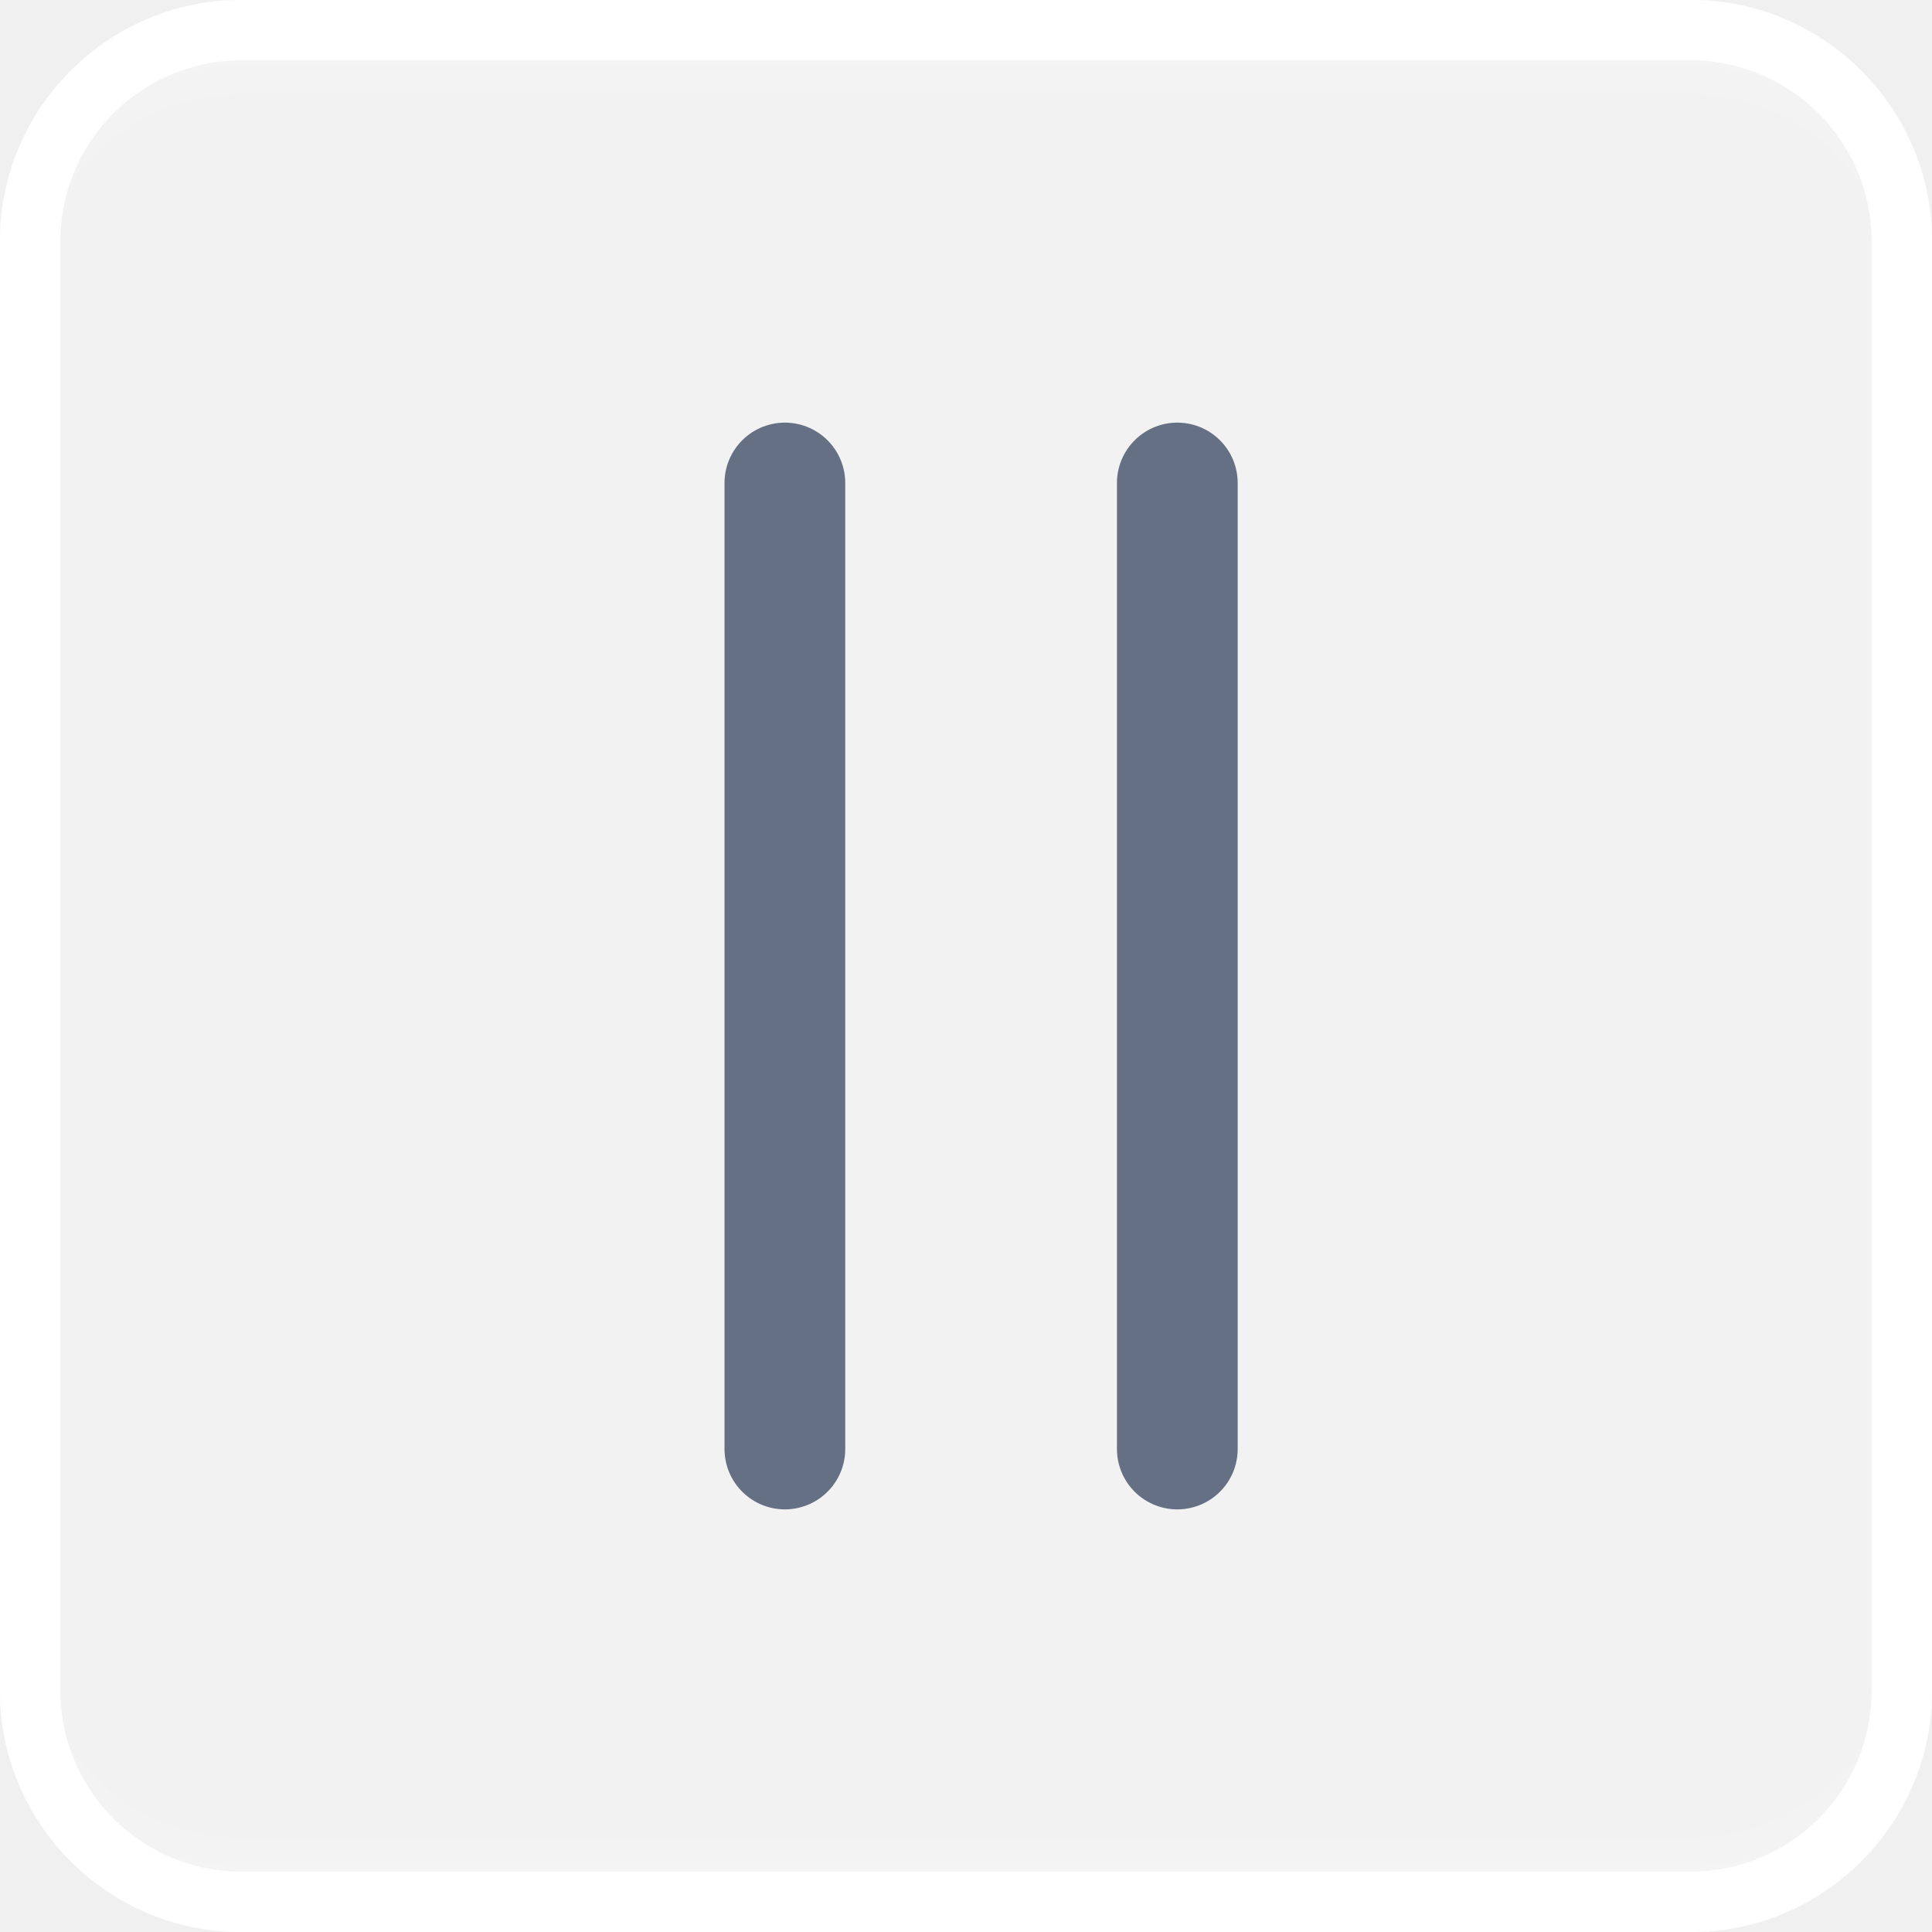
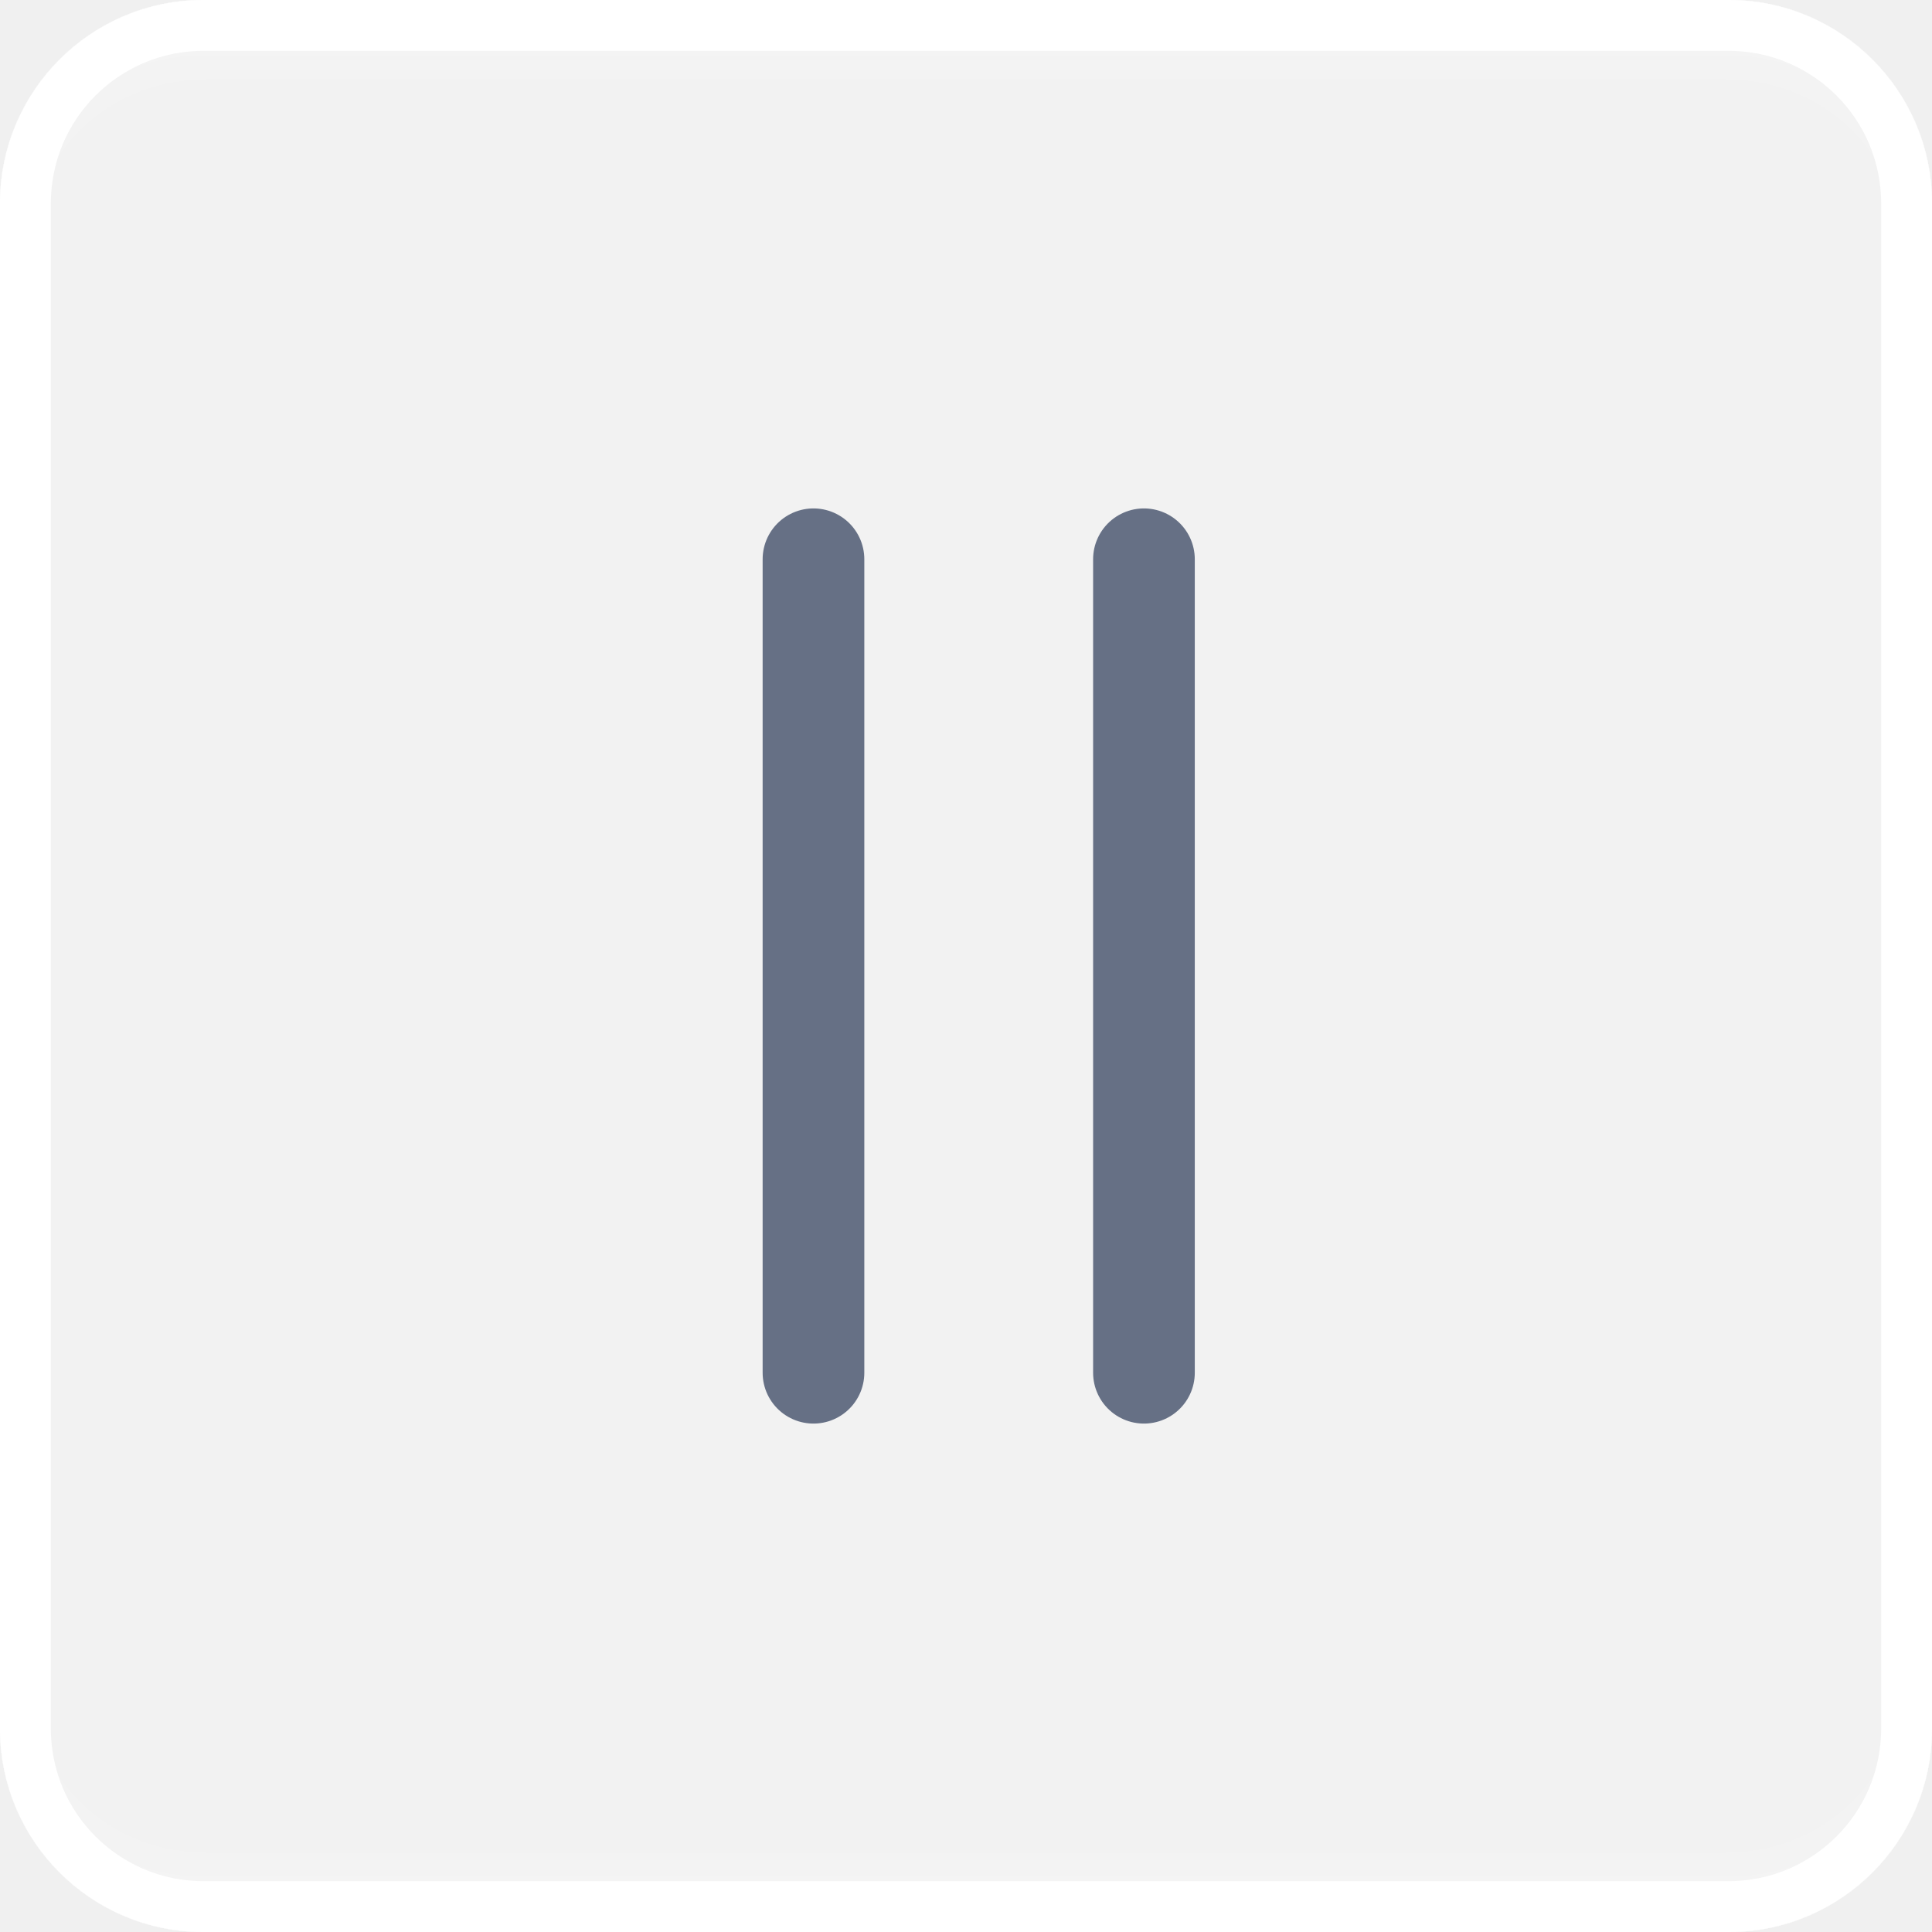
- <svg xmlns="http://www.w3.org/2000/svg" width="32" height="32" viewBox="0 0 32 32" fill="none">
-   <g filter="url(#filter0_bii_13964_24759)">
-     <rect width="32" height="32" rx="4" fill="white" fill-opacity="0.14" />
-     <rect x="0.5" y="0.5" width="31" height="31" rx="3.5" stroke="white" />
-     <path d="M13 8L13 24" stroke="#667085" stroke-width="2" stroke-linecap="round" stroke-linejoin="round" />
-     <path d="M19.5 8L19.5 24" stroke="#667085" stroke-width="2" stroke-linecap="round" stroke-linejoin="round" />
+ <svg xmlns="http://www.w3.org/2000/svg" width="38" height="38" viewBox="0 0 38 38" fill="none">
+   <g filter="url(#filter0_bii_14036_36749)">
+     <rect width="38" height="38" rx="4" fill="white" fill-opacity="0.14" />
+     <rect x="0.5" y="0.5" width="37" height="37" rx="3.5" stroke="white" />
+     <path d="M16 11L16 27" stroke="#667085" stroke-width="2" stroke-linecap="round" stroke-linejoin="round" />
+     <path d="M22.5 11L22.5 27" stroke="#667085" stroke-width="2" stroke-linecap="round" stroke-linejoin="round" />
  </g>
  <defs>
-     <filter id="filter0_bii_13964_24759" x="-100" y="-100" width="232" height="232" filterUnits="userSpaceOnUse" color-interpolation-filters="sRGB">
+     <filter id="filter0_bii_14036_36749" x="-100" y="-100" width="238" height="238" filterUnits="userSpaceOnUse" color-interpolation-filters="sRGB">
      <feFlood flood-opacity="0" result="BackgroundImageFix" />
      <feGaussianBlur in="BackgroundImageFix" stdDeviation="50" />
-       <feComposite in2="SourceAlpha" operator="in" result="effect1_backgroundBlur_13964_24759" />
-       <feBlend mode="normal" in="SourceGraphic" in2="effect1_backgroundBlur_13964_24759" result="shape" />
+       <feComposite in2="SourceAlpha" operator="in" result="effect1_backgroundBlur_14036_36749" />
+       <feBlend mode="normal" in="SourceGraphic" in2="effect1_backgroundBlur_14036_36749" result="shape" />
      <feColorMatrix in="SourceAlpha" type="matrix" values="0 0 0 0 0 0 0 0 0 0 0 0 0 0 0 0 0 0 127 0" result="hardAlpha" />
      <feOffset dy="1" />
      <feGaussianBlur stdDeviation="0.5" />
      <feComposite in2="hardAlpha" operator="arithmetic" k2="-1" k3="1" />
      <feColorMatrix type="matrix" values="0 0 0 0 1 0 0 0 0 1 0 0 0 0 1 0 0 0 0.25 0" />
-       <feBlend mode="normal" in2="shape" result="effect2_innerShadow_13964_24759" />
+       <feBlend mode="normal" in2="shape" result="effect2_innerShadow_14036_36749" />
      <feColorMatrix in="SourceAlpha" type="matrix" values="0 0 0 0 0 0 0 0 0 0 0 0 0 0 0 0 0 0 127 0" result="hardAlpha" />
      <feOffset dy="-1" />
      <feGaussianBlur stdDeviation="0.5" />
      <feComposite in2="hardAlpha" operator="arithmetic" k2="-1" k3="1" />
      <feColorMatrix type="matrix" values="0 0 0 0 1 0 0 0 0 1 0 0 0 0 1 0 0 0 0.25 0" />
-       <feBlend mode="normal" in2="effect2_innerShadow_13964_24759" result="effect3_innerShadow_13964_24759" />
+       <feBlend mode="normal" in2="effect2_innerShadow_14036_36749" result="effect3_innerShadow_14036_36749" />
    </filter>
  </defs>
</svg>
